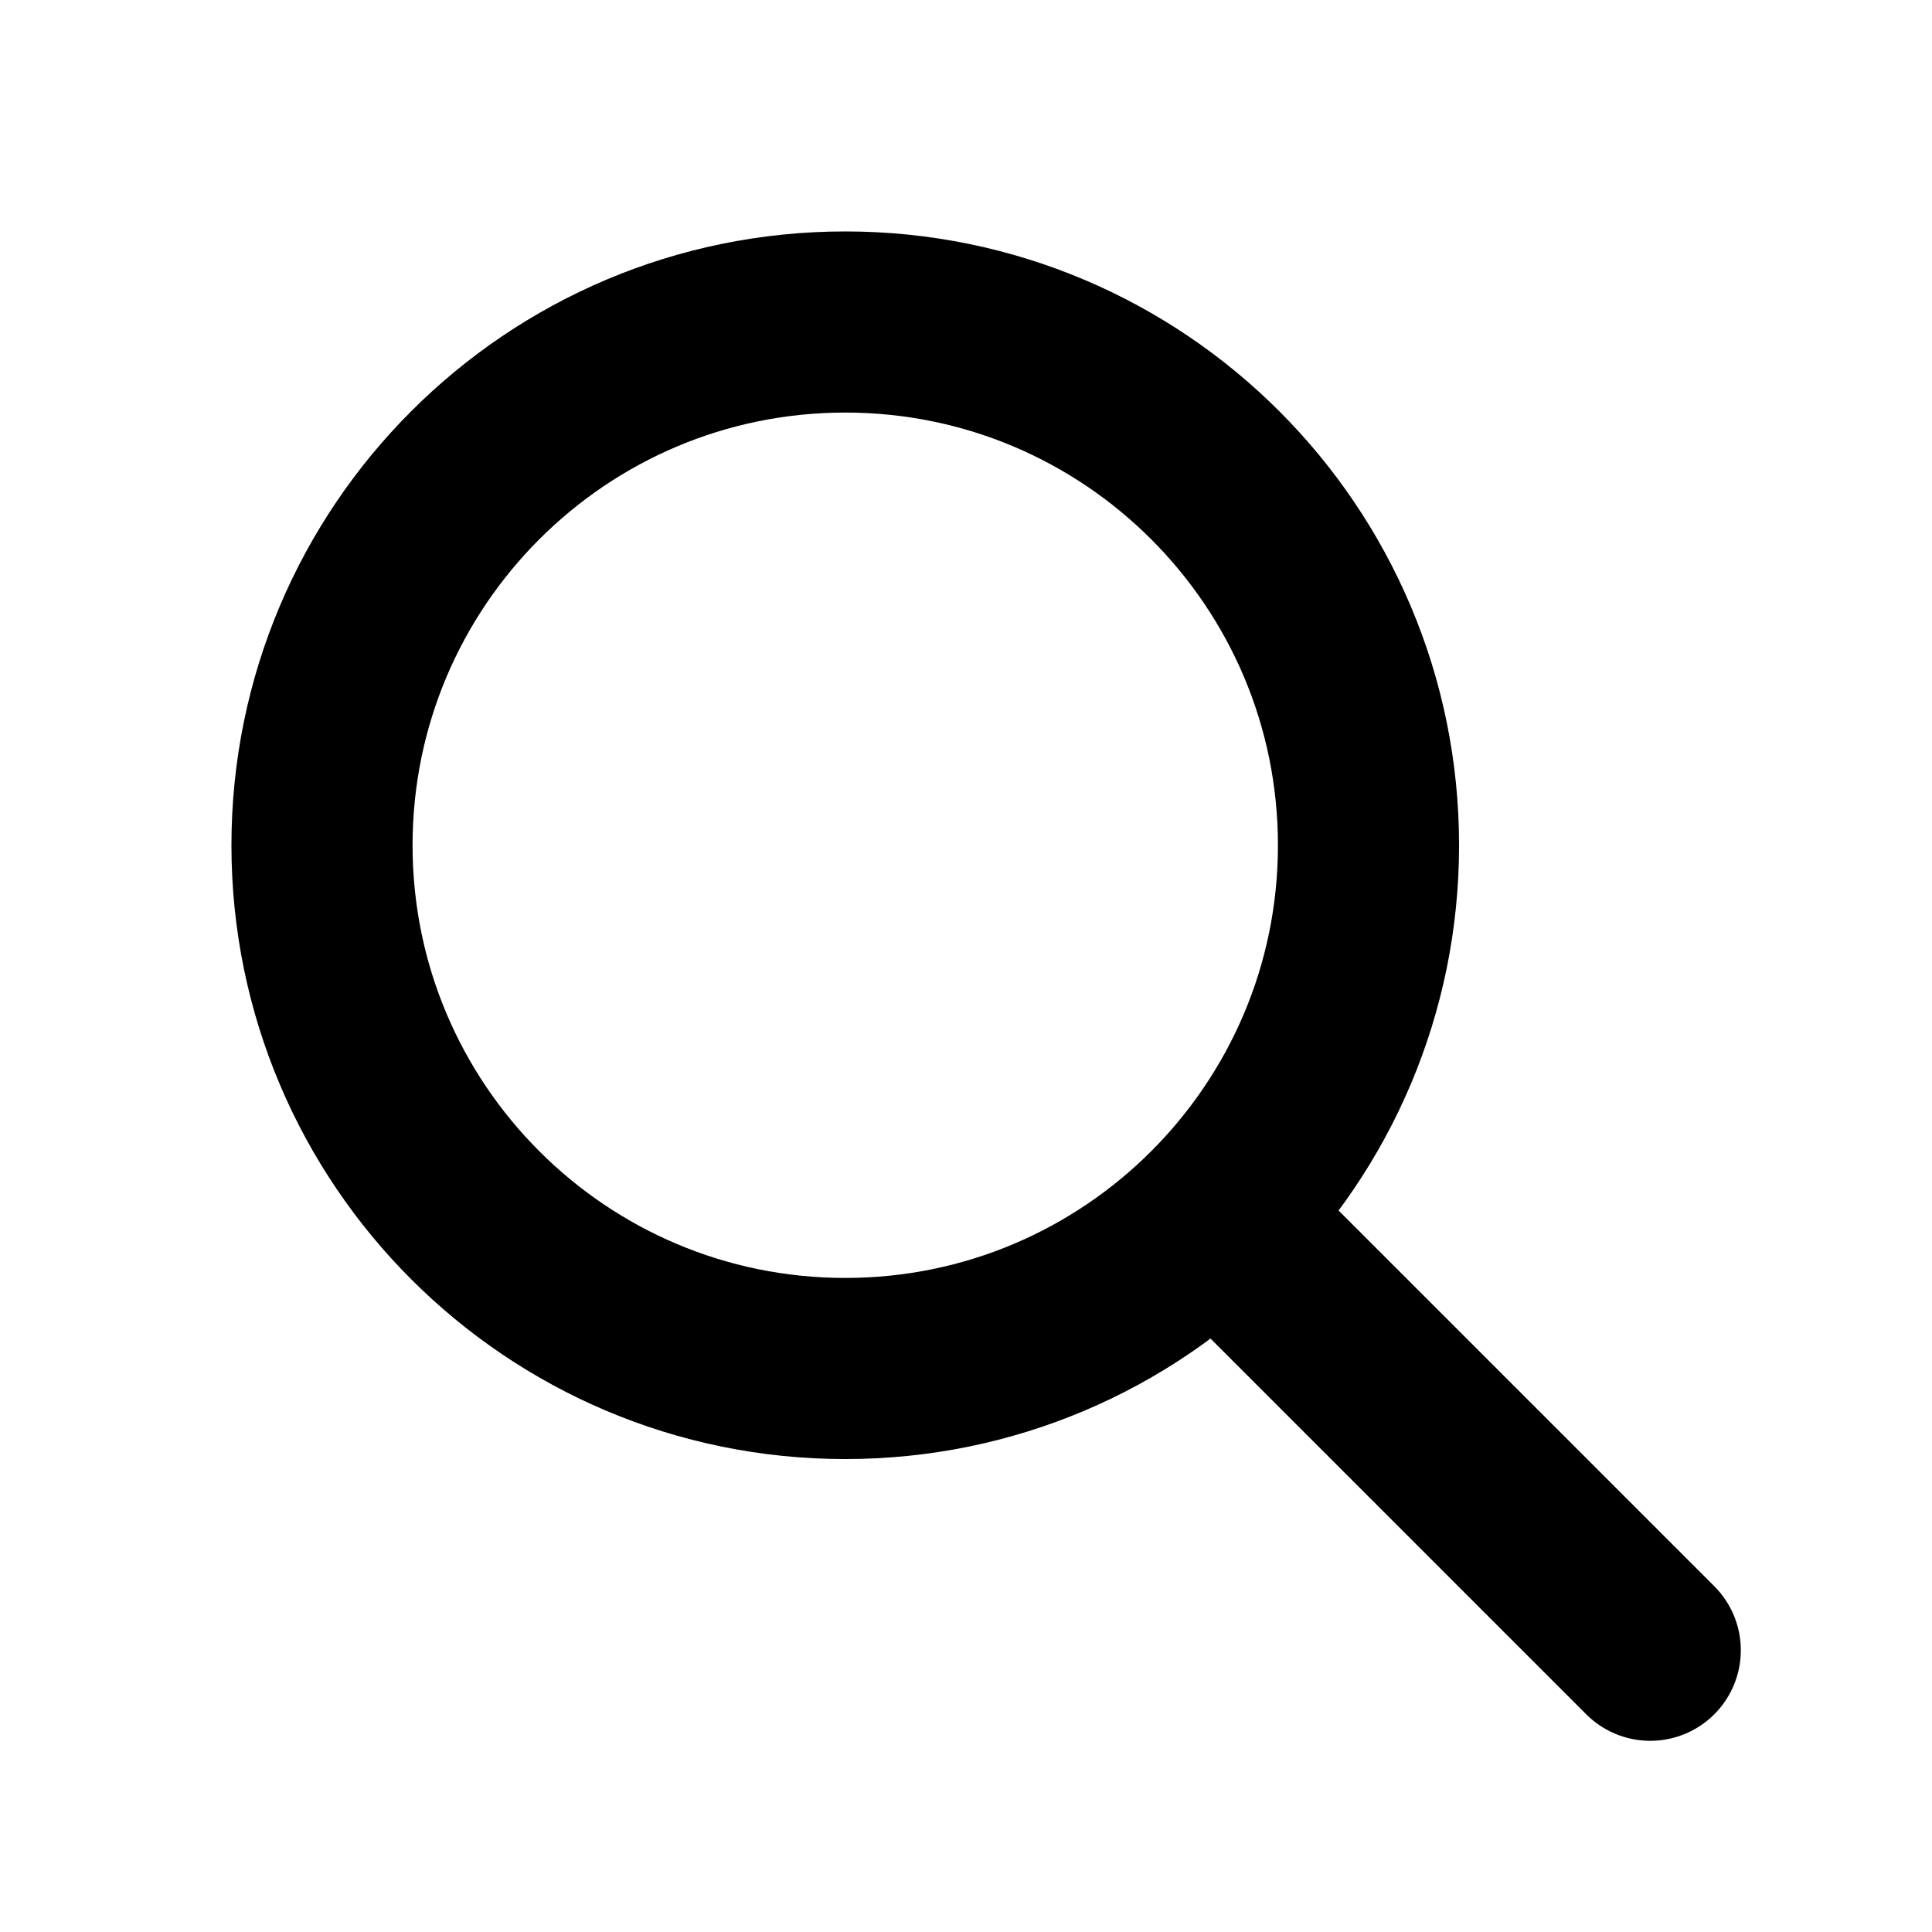
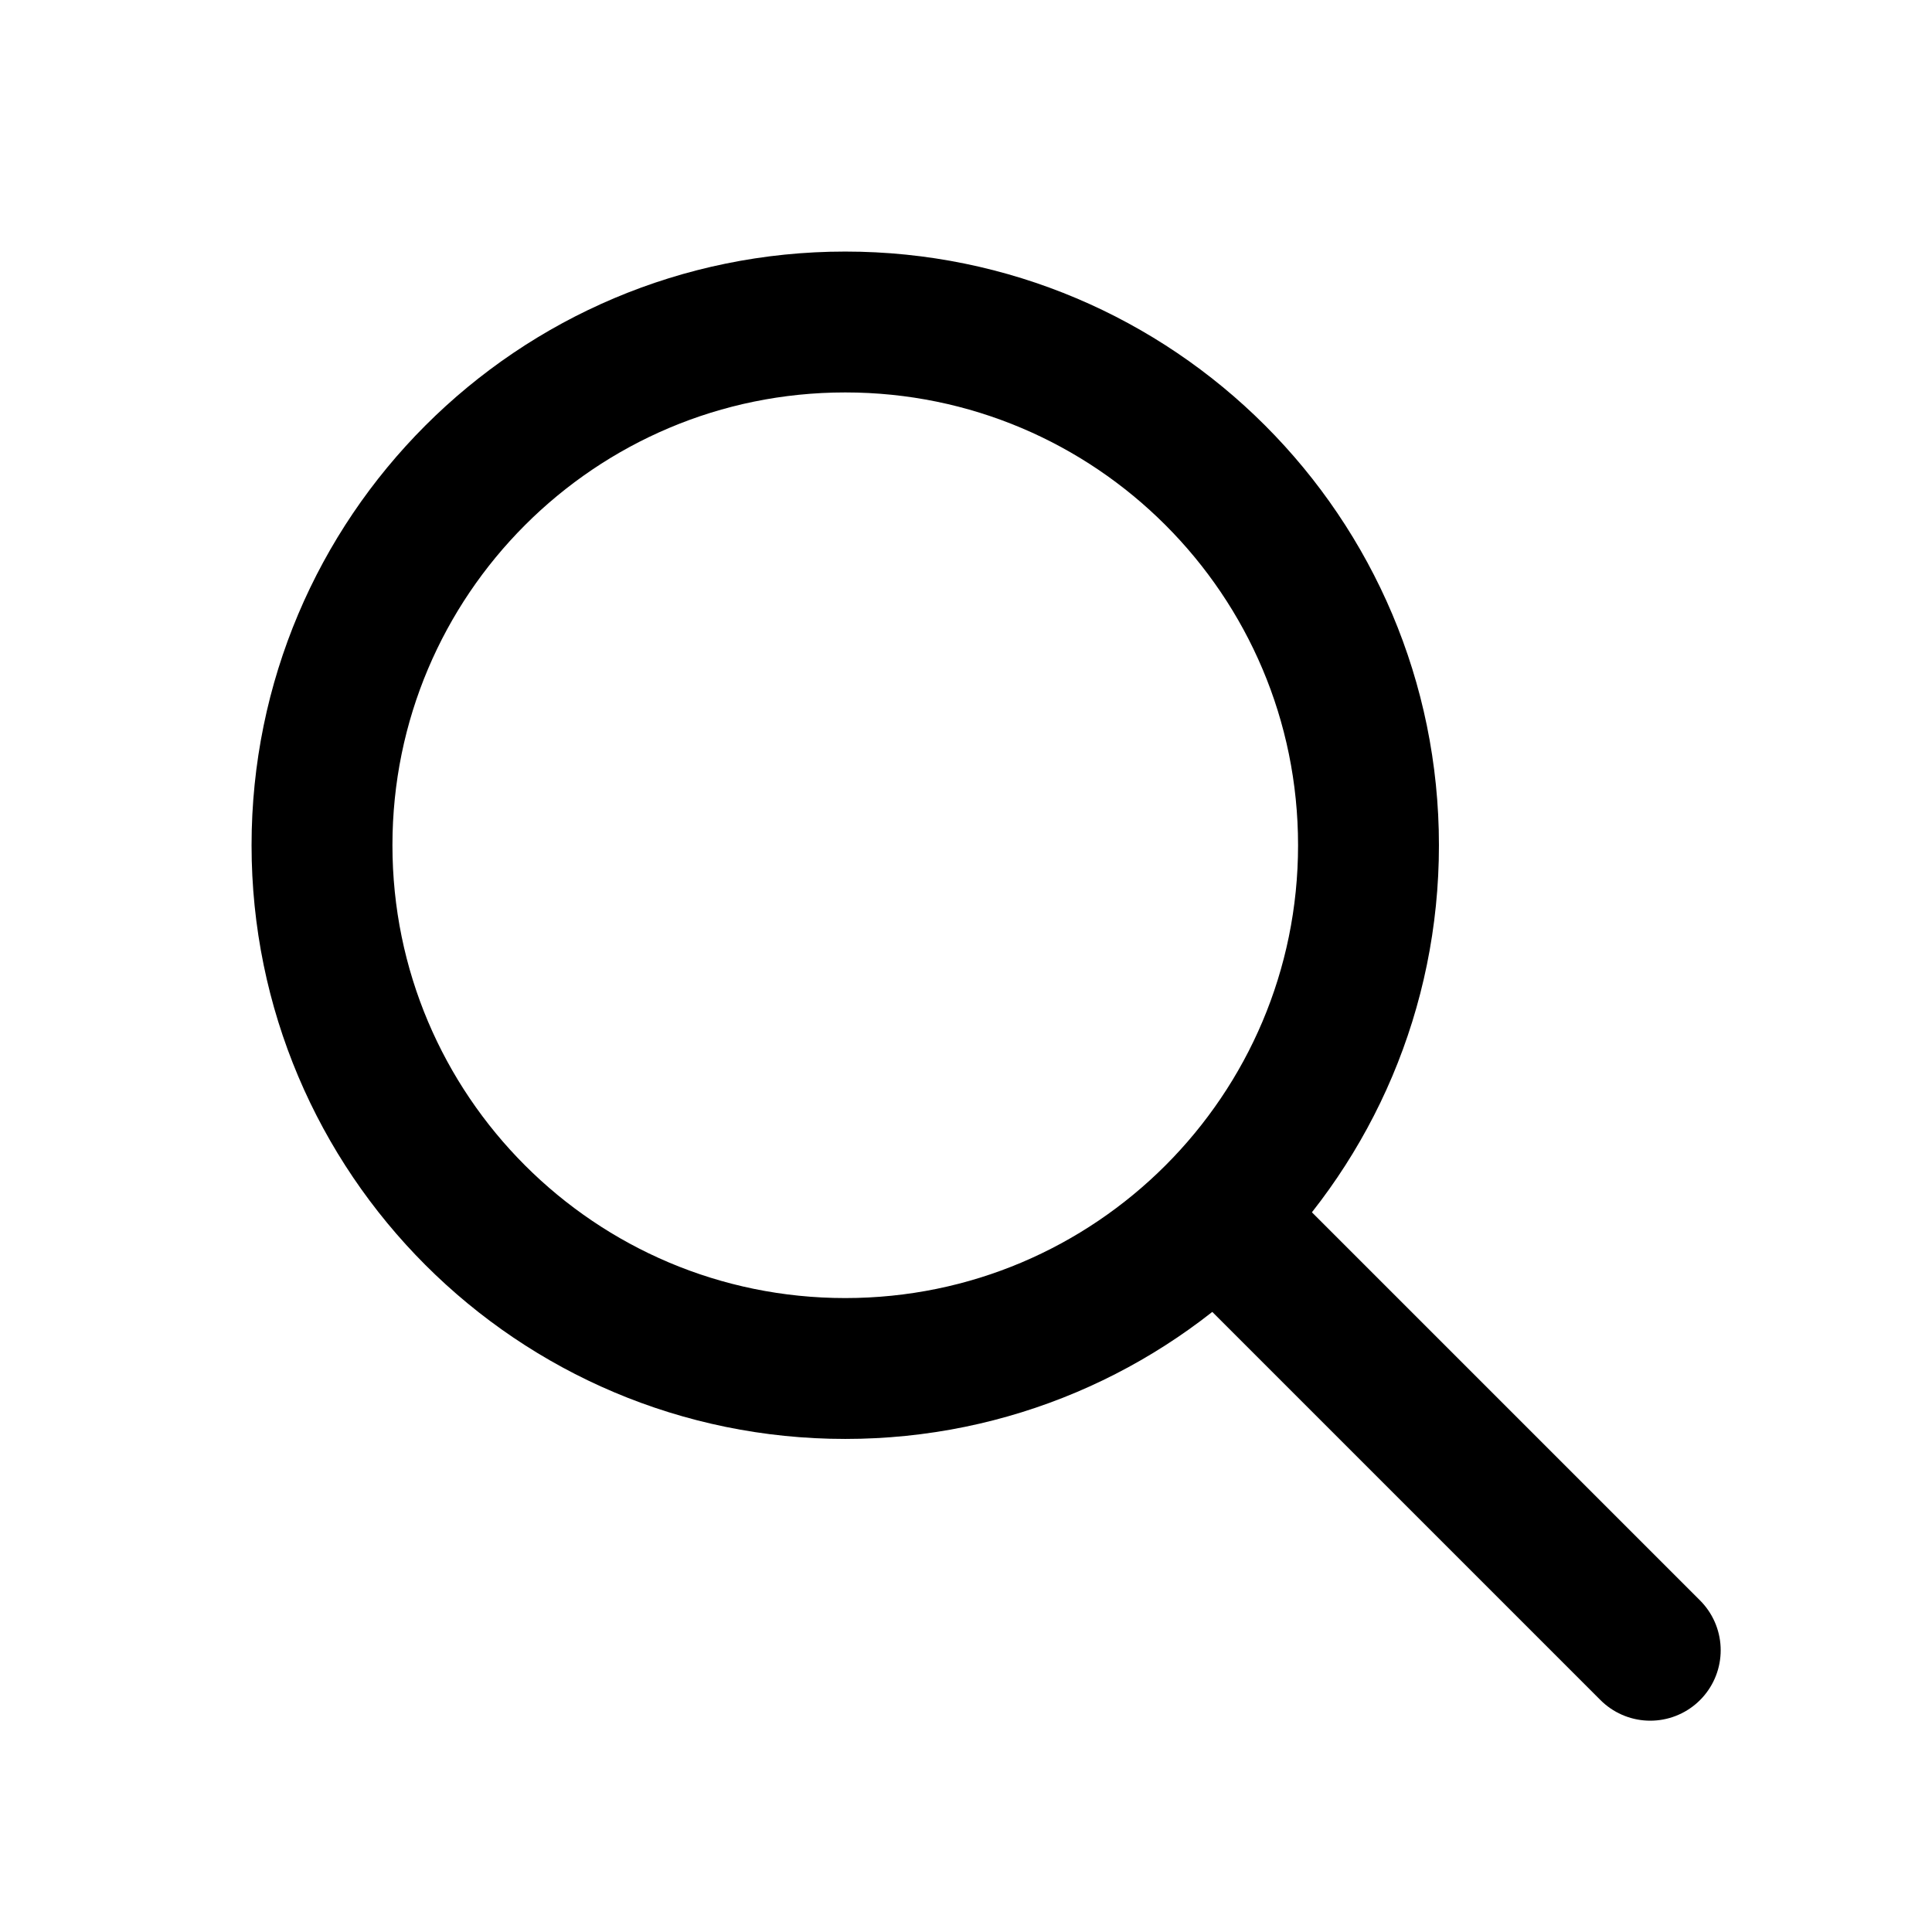
<svg xmlns="http://www.w3.org/2000/svg" width="24" height="24" viewBox="0 0 24 24" fill="none">
-   <path d="M10.5 17C14.09 17 17 14.09 17 10.5C17 6.91 14.09 4 10.5 4C6.91 4 4 6.91 4 10.5C4 14.09 6.91 17 10.5 17Z" stroke="currentColor" stroke-width="2.25" stroke-linecap="round" stroke-linejoin="round" />
-   <path d="M15.5 15.5L20.5 20.5" stroke="currentColor" stroke-width="2.25" stroke-linecap="round" stroke-linejoin="round" />
+   <path d="M10.5 17C14.09 17 17 14.09 17 10.5C17 6.91 14.09 4 10.5 4C6.91 4 4 6.91 4 10.5C4 14.09 6.91 17 10.5 17Z" stroke="currentColor" stroke-width="1.75" stroke-linecap="round" stroke-linejoin="round" />
+   <path d="M15.5 15.5L20.5 20.5" stroke="currentColor" stroke-width="1.75" stroke-linecap="round" stroke-linejoin="round" />
</svg>
